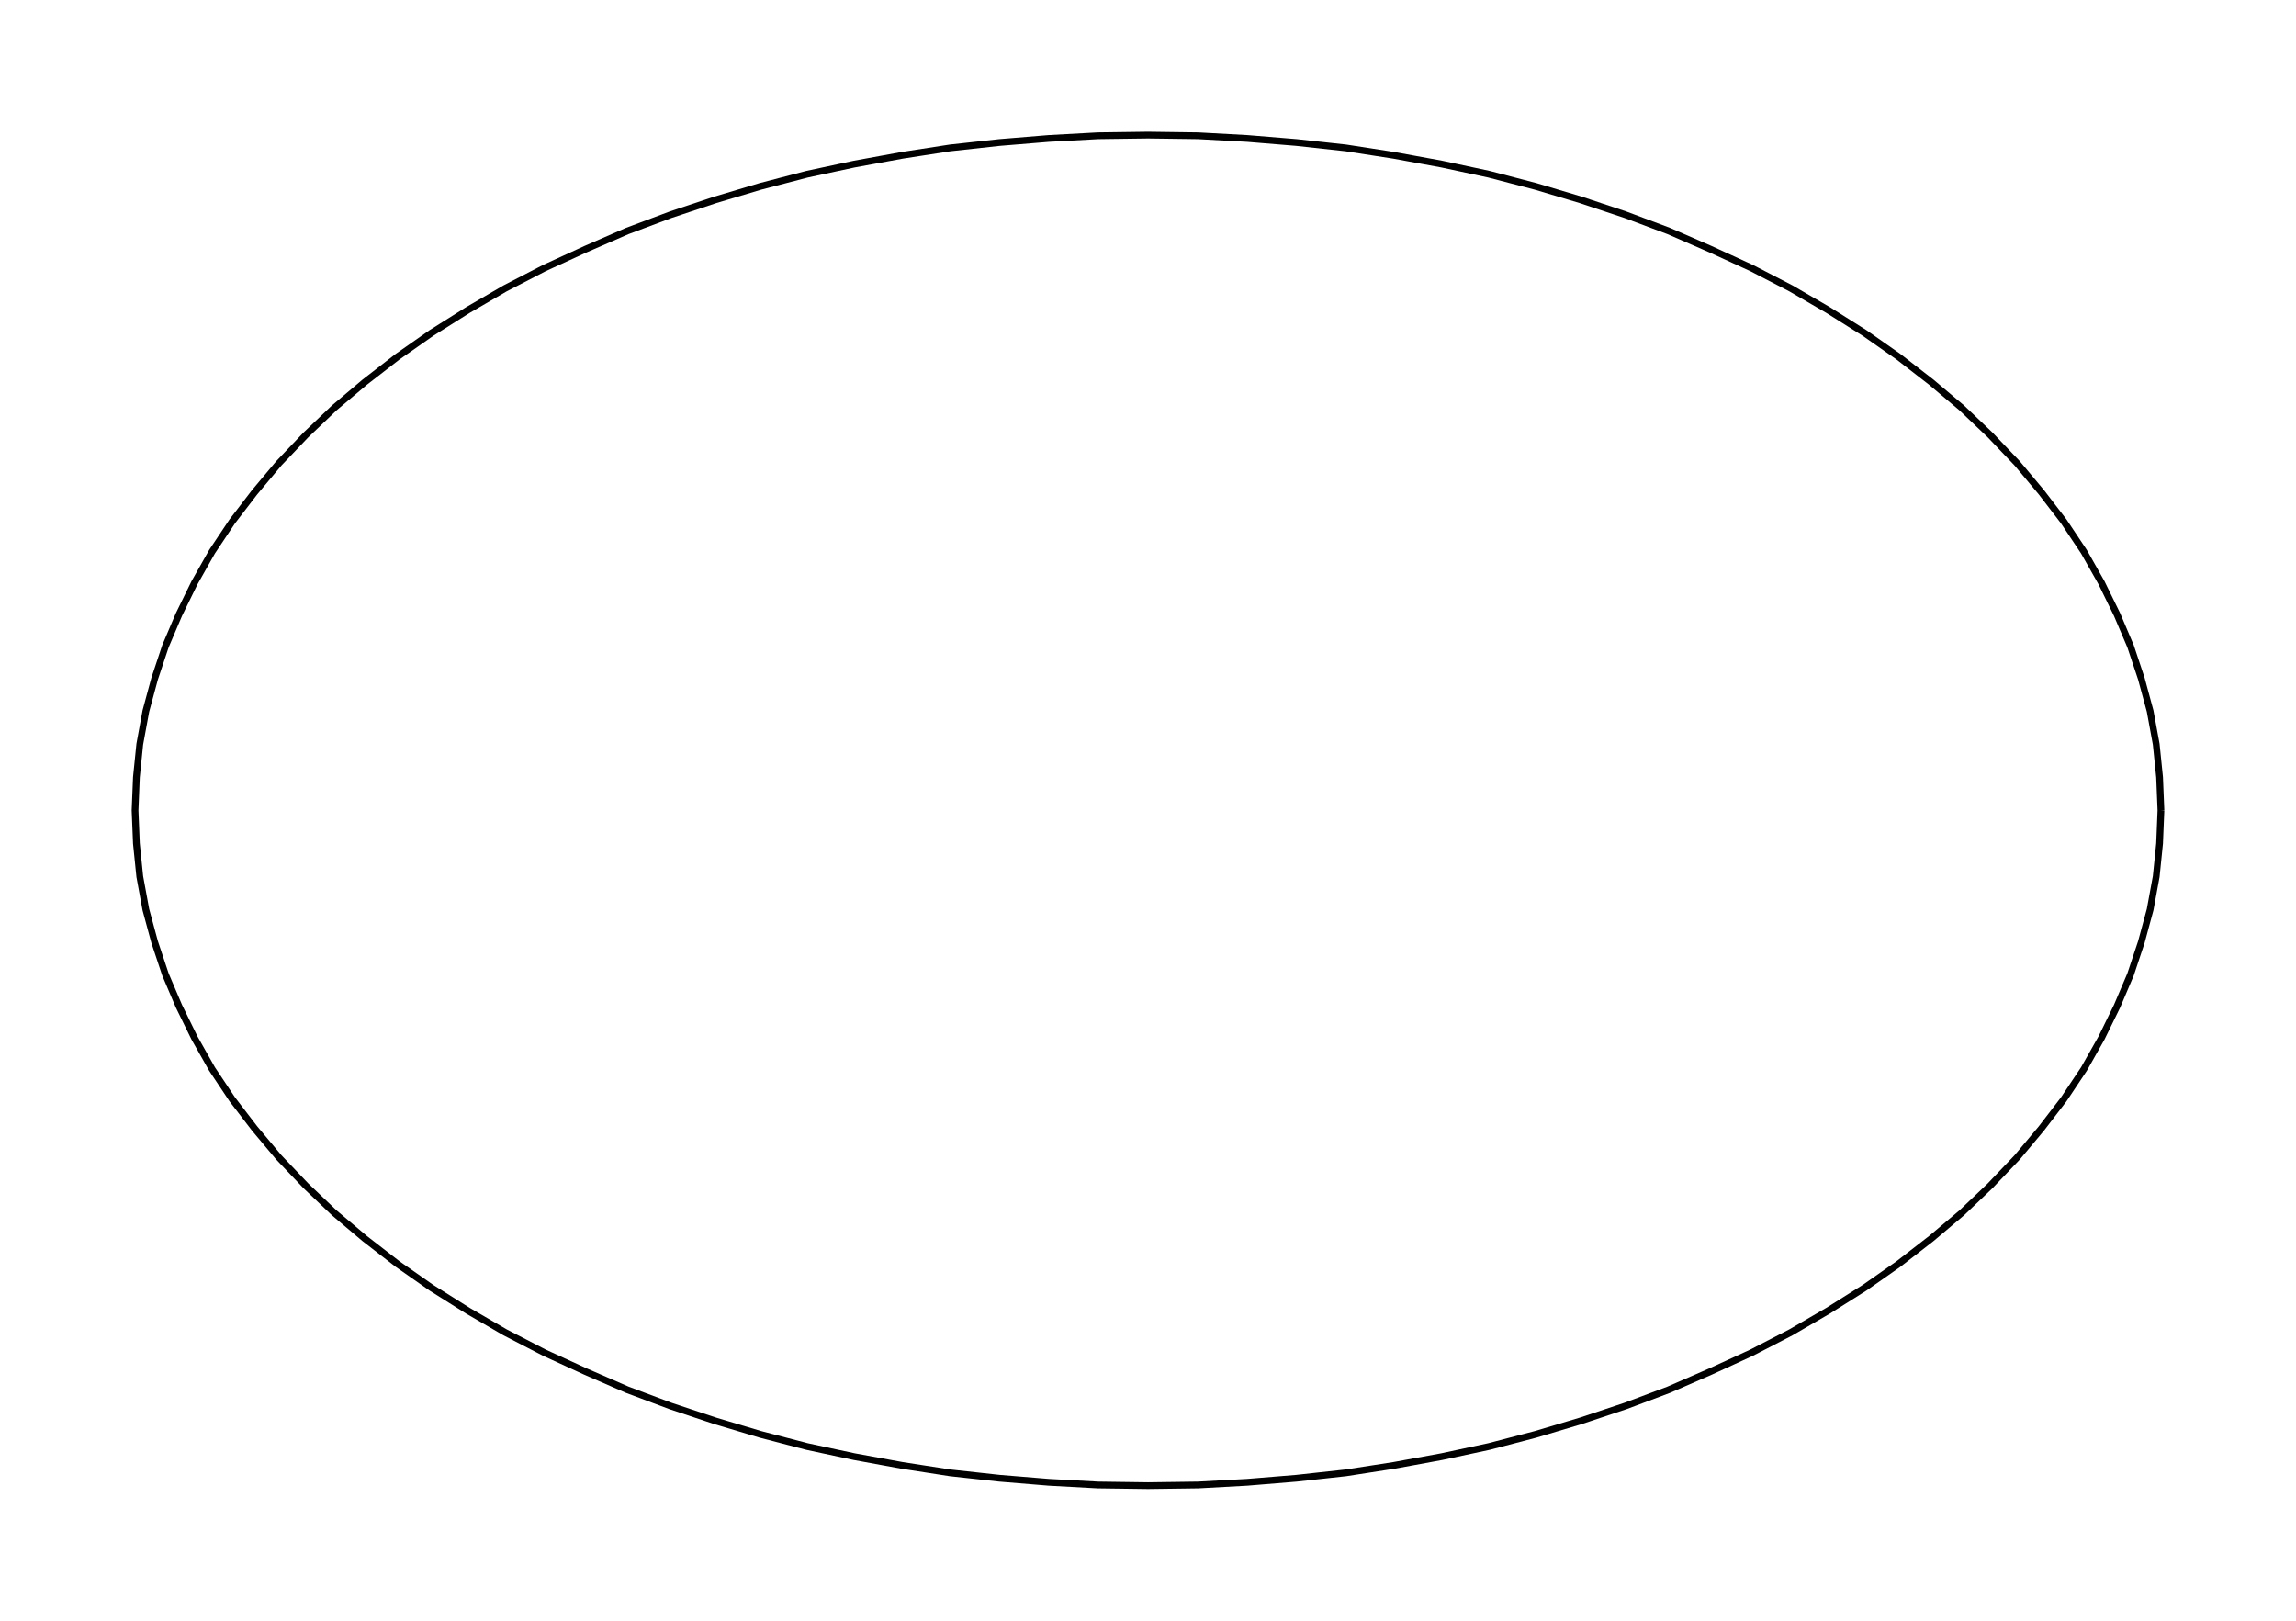
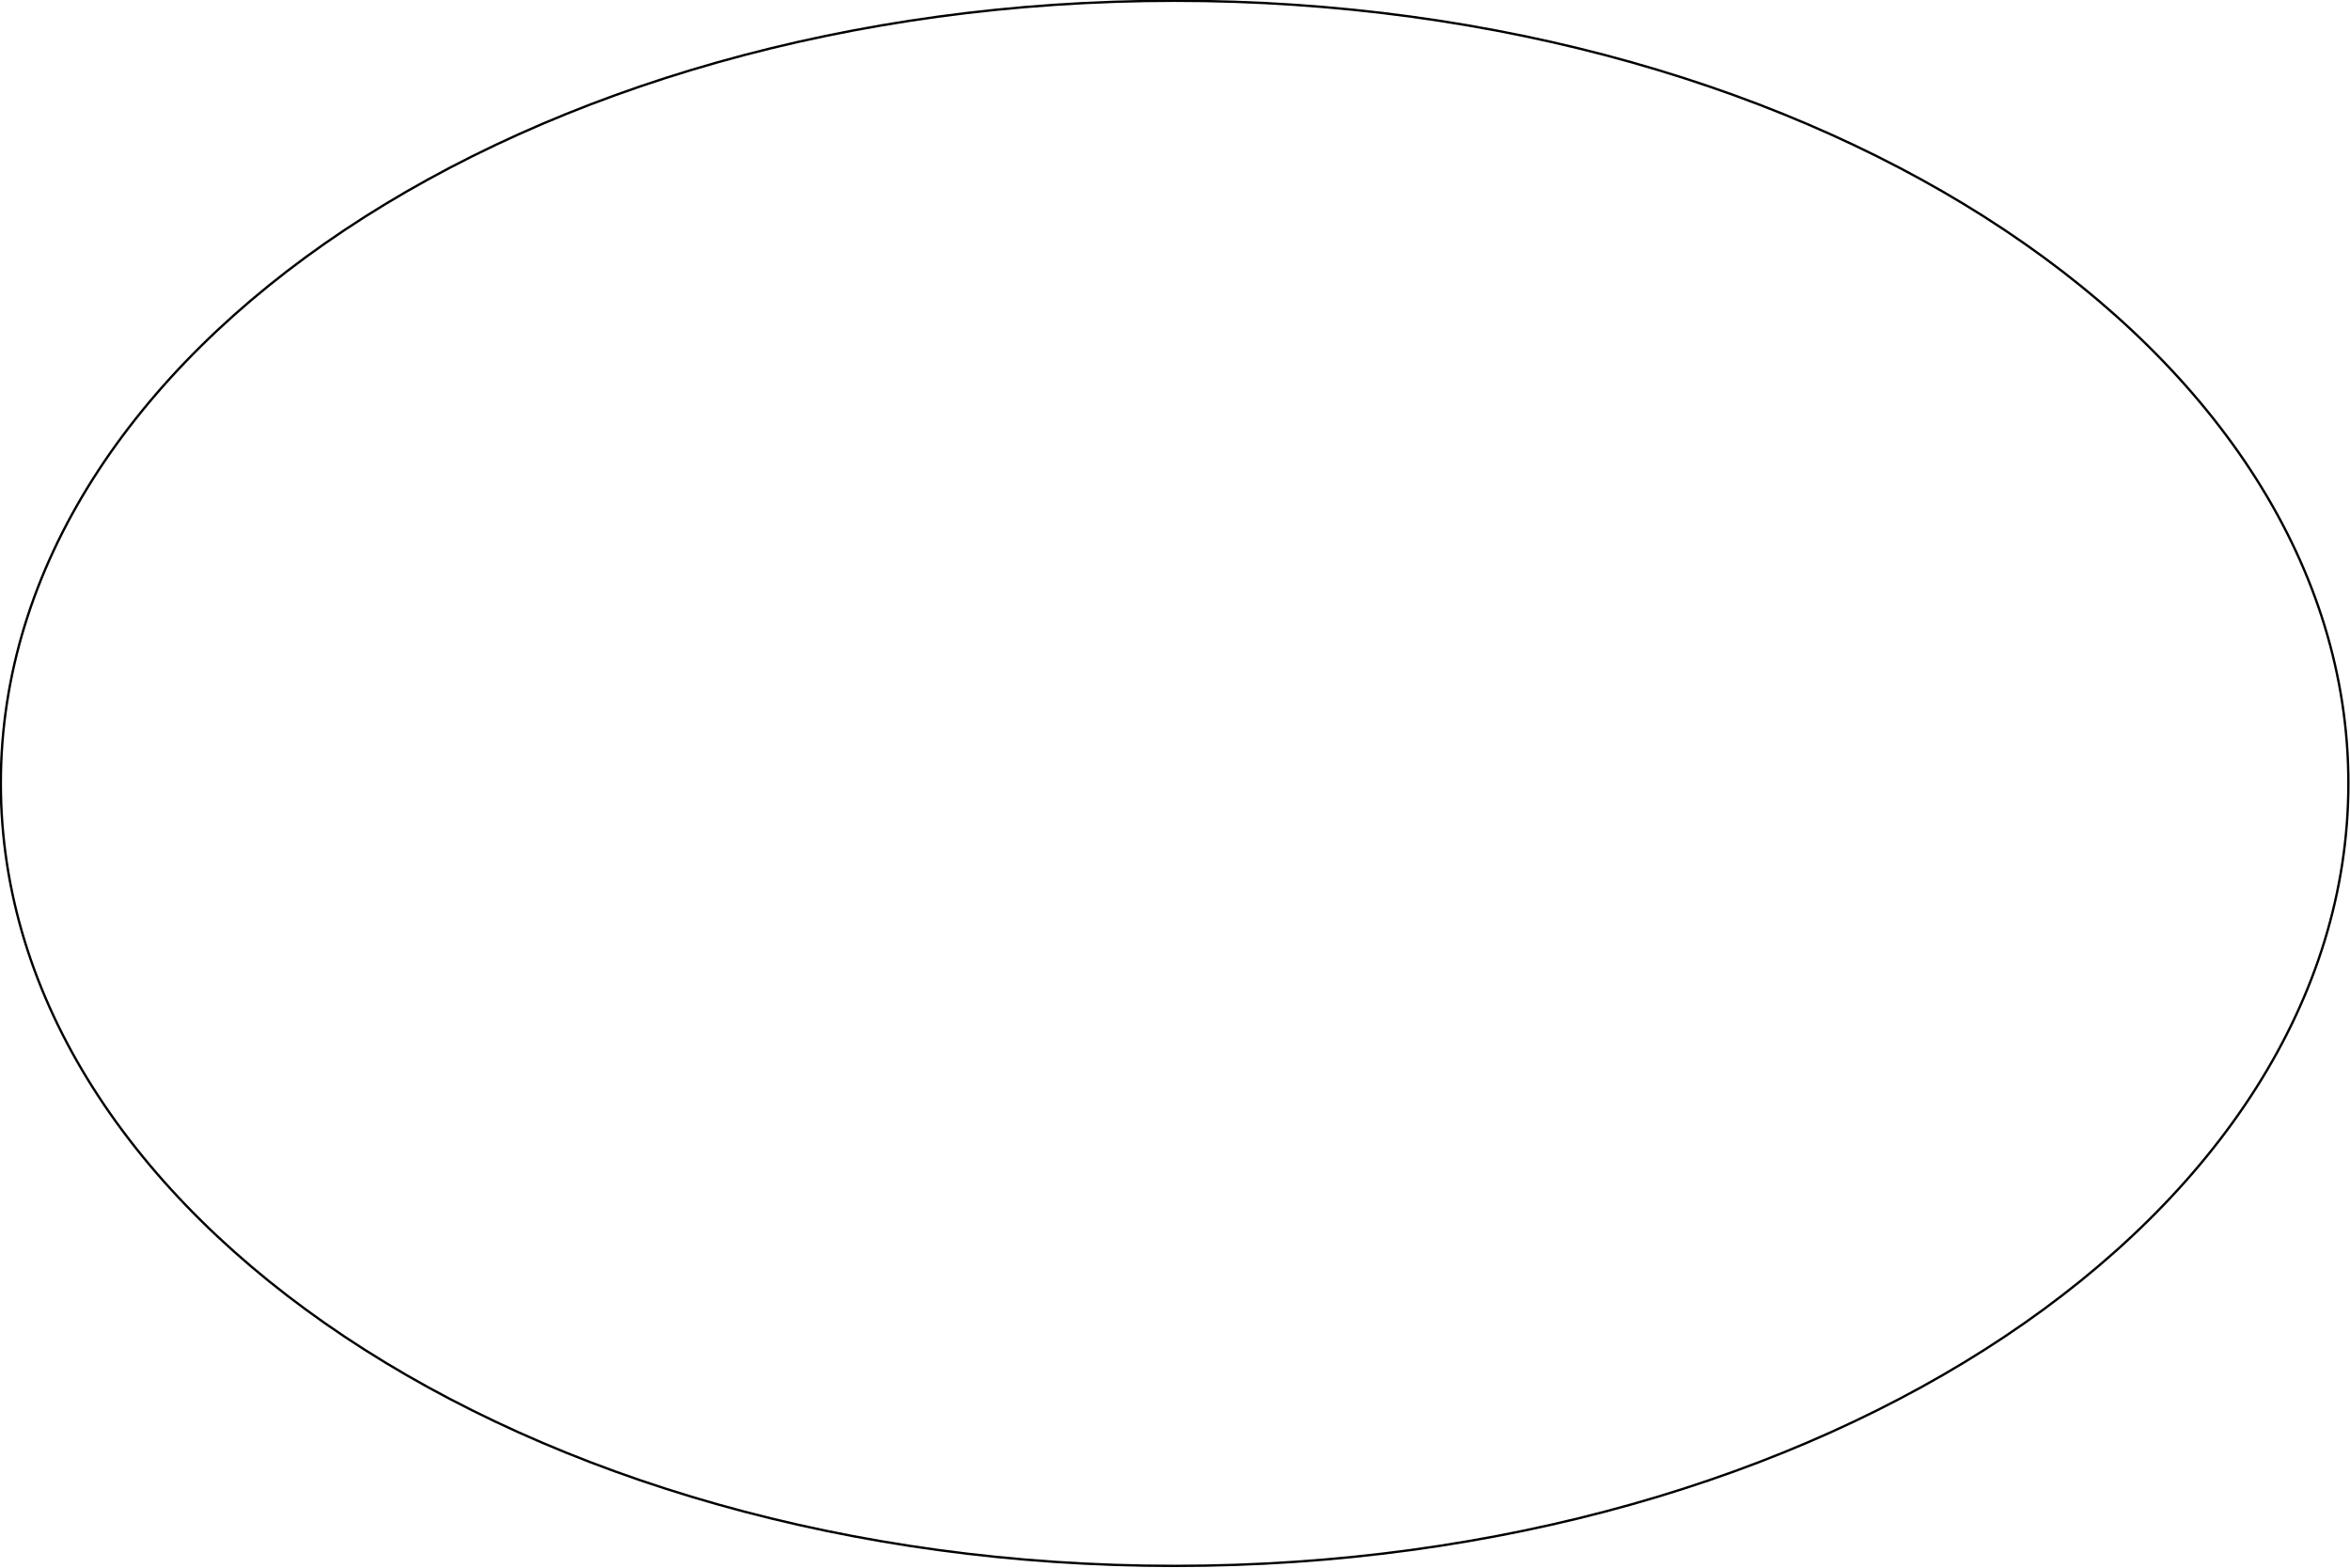
- <svg xmlns="http://www.w3.org/2000/svg" width="340" height="240">
-   <g transform="scale(100, -100)   translate(1.7,-1.2)" stroke-width="0.01" fill="none">
-     <g stroke="rgb(160,160,160)" fill="none" stroke-dasharray="0.01,0.01">
-     
-         </g>
-     <g stroke="rgb(0,0,0)" fill="none">
-       <path d="M1.5,6.6497733245777616e-18 L1.498,0.049 L1.493,0.098 L1.484,0.147 L1.471,0.195 L1.455,0.243 L1.435,0.29 L1.412,0.337 L1.386,0.383 L1.356,0.428 L1.323,0.471 L1.287,0.514 L1.247,0.556 L1.205,0.596 L1.16,0.634 L1.111,0.672 L1.061,0.707 L1.007,0.741 L0.952,0.773 L0.894,0.803 L0.833,0.831 L0.771,0.858 L0.707,0.882 L0.641,0.904 L0.574,0.924 L0.505,0.942 L0.435,0.957 L0.364,0.97 L0.293,0.981 L0.22,0.989 L0.147,0.995 L0.074,0.999 L3.1389311486108277e-16,1.0 L-0.074,0.999 L-0.147,0.995 L-0.22,0.989 L-0.293,0.981 L-0.364,0.97 L-0.435,0.957 L-0.505,0.942 L-0.574,0.924 L-0.641,0.904 L-0.707,0.882 L-0.771,0.858 L-0.833,0.831 L-0.894,0.803 L-0.952,0.773 L-1.007,0.741 L-1.061,0.707 L-1.111,0.672 L-1.16,0.634 L-1.205,0.596 L-1.247,0.556 L-1.287,0.514 L-1.323,0.471 L-1.356,0.428 L-1.386,0.383 L-1.412,0.337 L-1.435,0.29 L-1.455,0.243 L-1.471,0.195 L-1.484,0.147 L-1.493,0.098 L-1.498,0.049 L-1.5,1.2911445323931307e-16 L-1.498,-0.049 L-1.493,-0.098 L-1.484,-0.147 L-1.471,-0.195 L-1.455,-0.243 L-1.435,-0.29 L-1.412,-0.337 L-1.386,-0.383 L-1.356,-0.428 L-1.323,-0.471 L-1.287,-0.514 L-1.247,-0.556 L-1.205,-0.596 L-1.16,-0.634 L-1.111,-0.672 L-1.061,-0.707 L-1.007,-0.741 L-0.952,-0.773 L-0.894,-0.803 L-0.833,-0.831 L-0.771,-0.858 L-0.707,-0.882 L-0.641,-0.904 L-0.574,-0.924 L-0.505,-0.942 L-0.435,-0.957 L-0.364,-0.97 L-0.293,-0.981 L-0.22,-0.989 L-0.147,-0.995 L-0.074,-0.999 L-5.350092488312317e-17,-1.0 L0.074,-0.999 L0.147,-0.995 L0.22,-0.989 L0.293,-0.981 L0.364,-0.97 L0.435,-0.957 L0.505,-0.942 L0.574,-0.924 L0.641,-0.904 L0.707,-0.882 L0.771,-0.858 L0.833,-0.831 L0.894,-0.803 L0.952,-0.773 L1.007,-0.741 L1.061,-0.707 L1.111,-0.672 L1.16,-0.634 L1.205,-0.596 L1.247,-0.556 L1.287,-0.514 L1.323,-0.471 L1.356,-0.428 L1.386,-0.383 L1.412,-0.337 L1.435,-0.29 L1.455,-0.243 L1.471,-0.195 L1.484,-0.147 L1.493,-0.098 L1.498,-0.049 L1.5,-9.120063783506145e-15 " />
+ <svg xmlns="http://www.w3.org/2000/svg" width="100.09mm" height="66.757mm" viewBox="-1.501 -1.001 3.003 2.003" version="1.1">
+   <g transform="scale(1,-1)" stroke-linecap="round">
+     <g fill="none" stroke="rgb(0,0,0)" stroke-width="0.003">
+       <path d="M 1.5,0.0 A 1.5,1.0 0.0 0,1 -1.5,0.0 A 1.5,1.0 0.0 0,1 1.5,-0.0" />
    </g>
  </g>
</svg>
